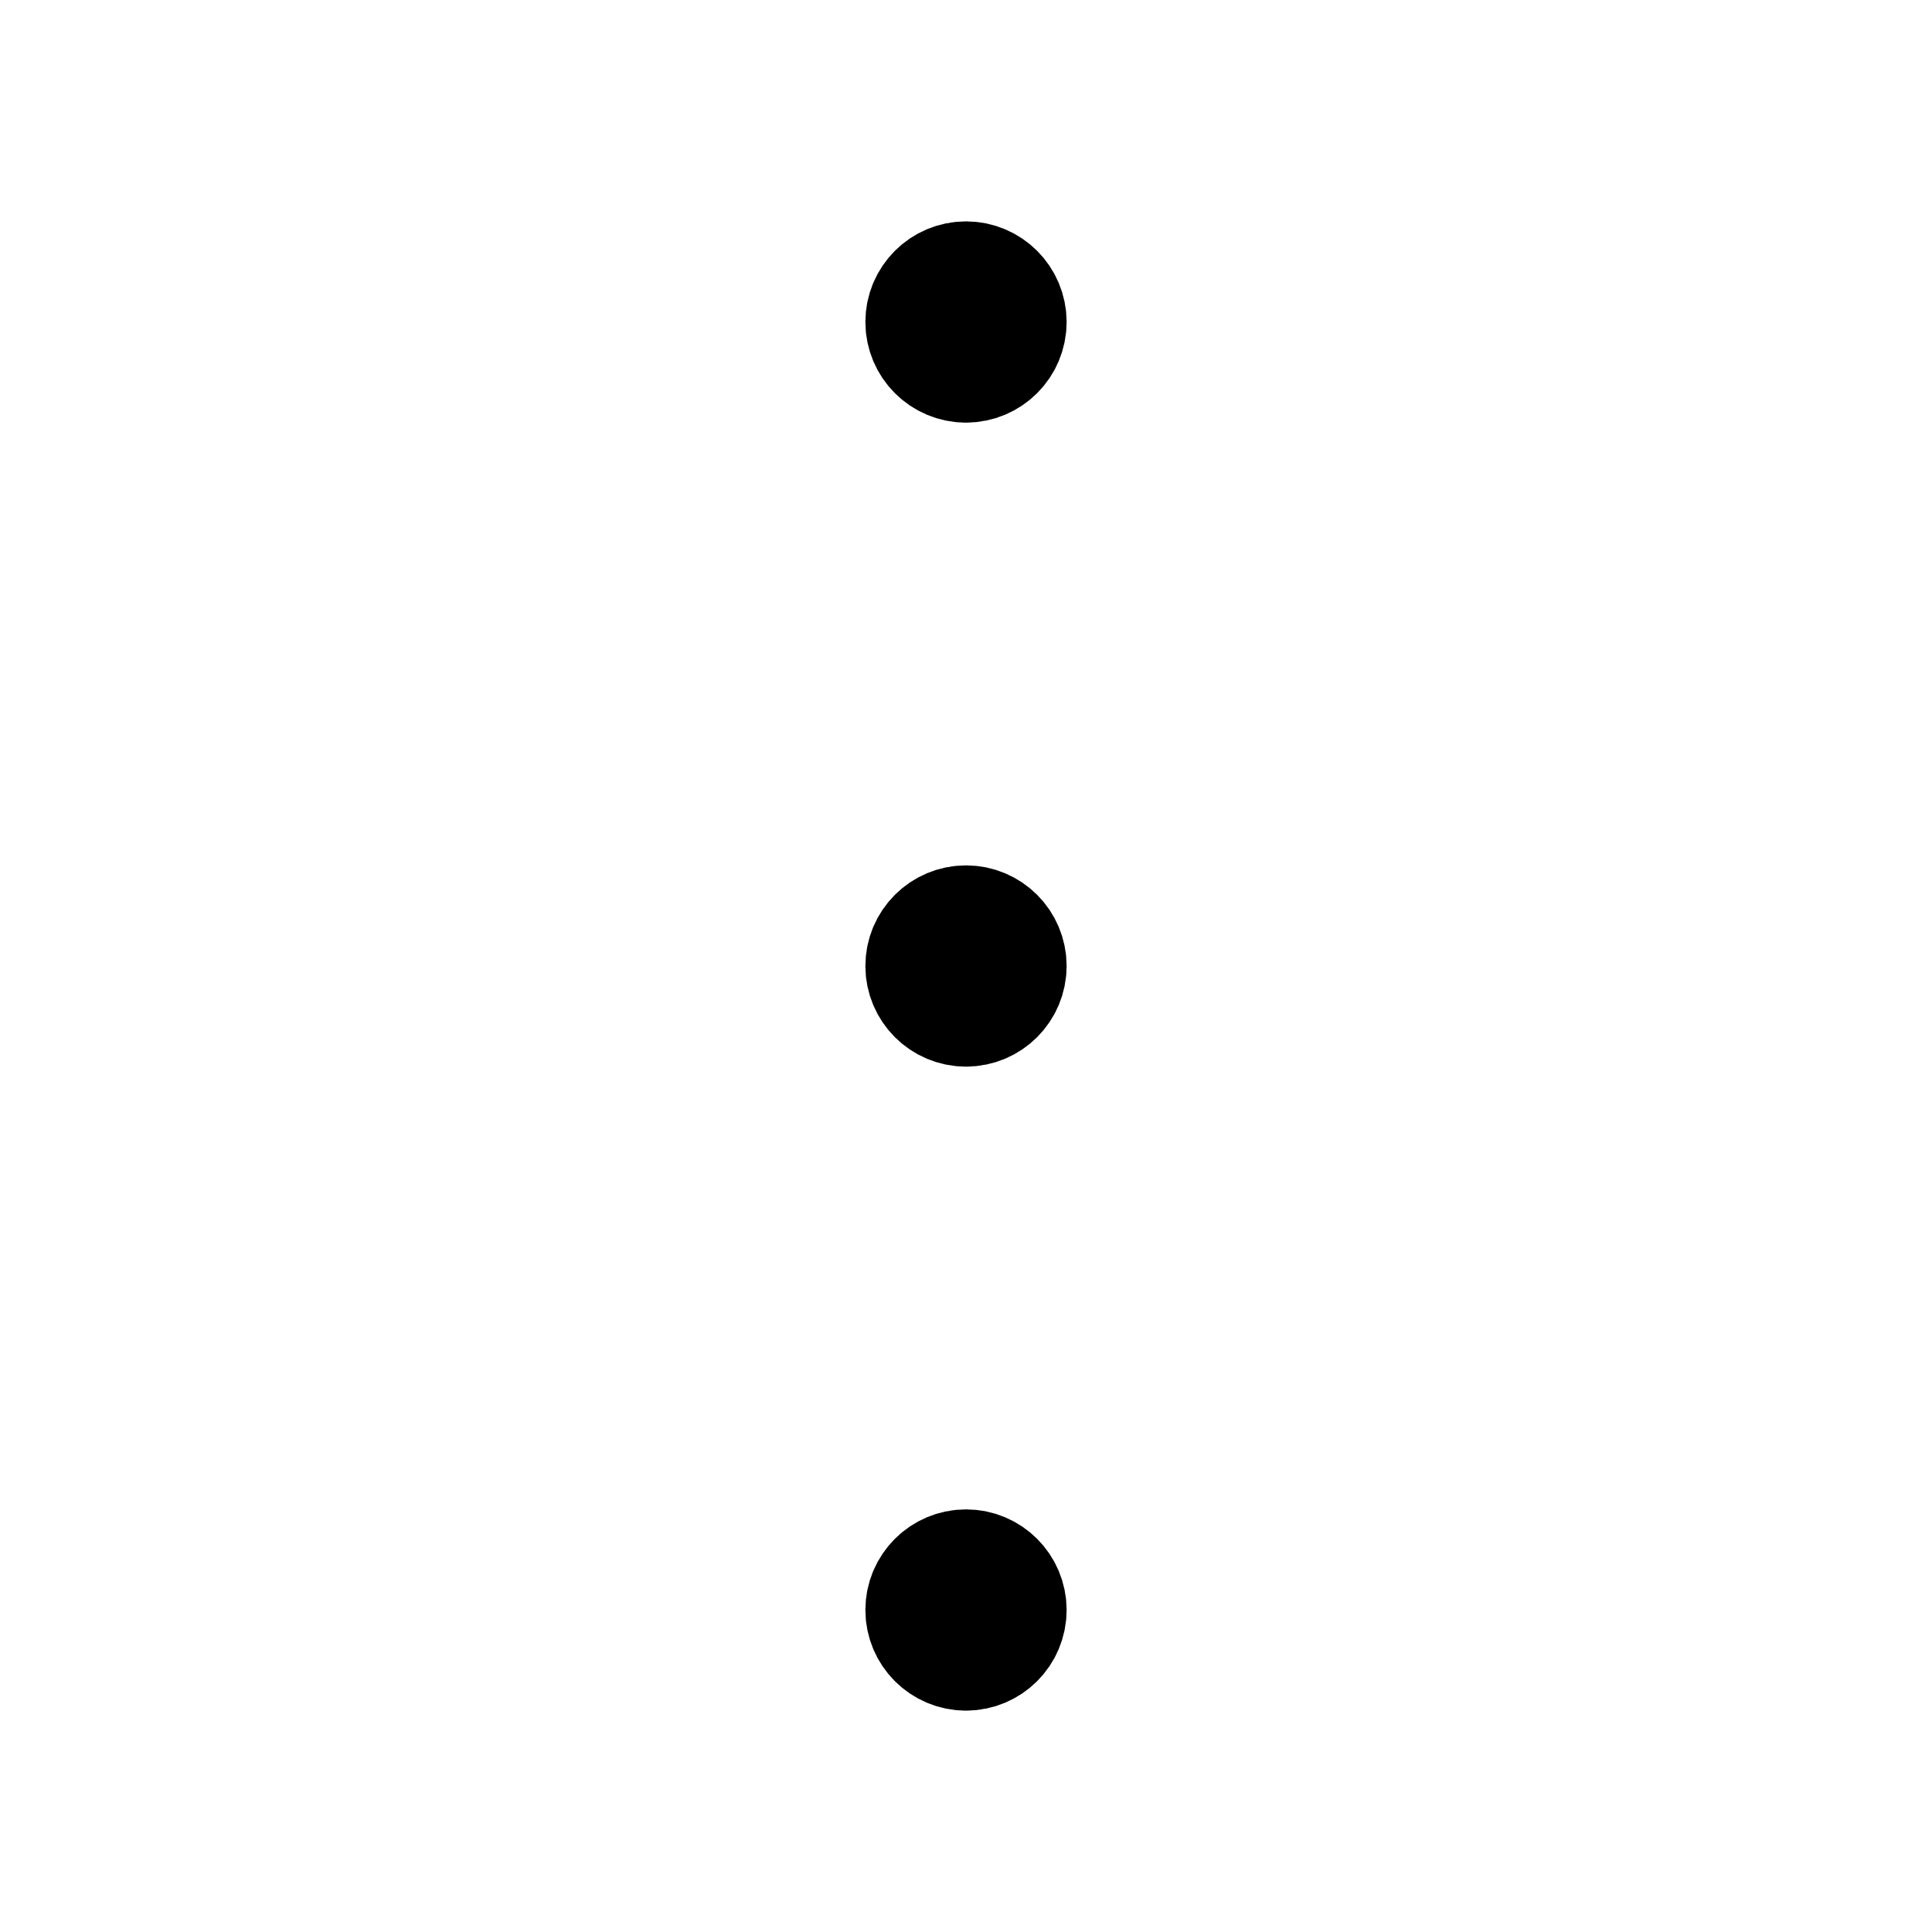
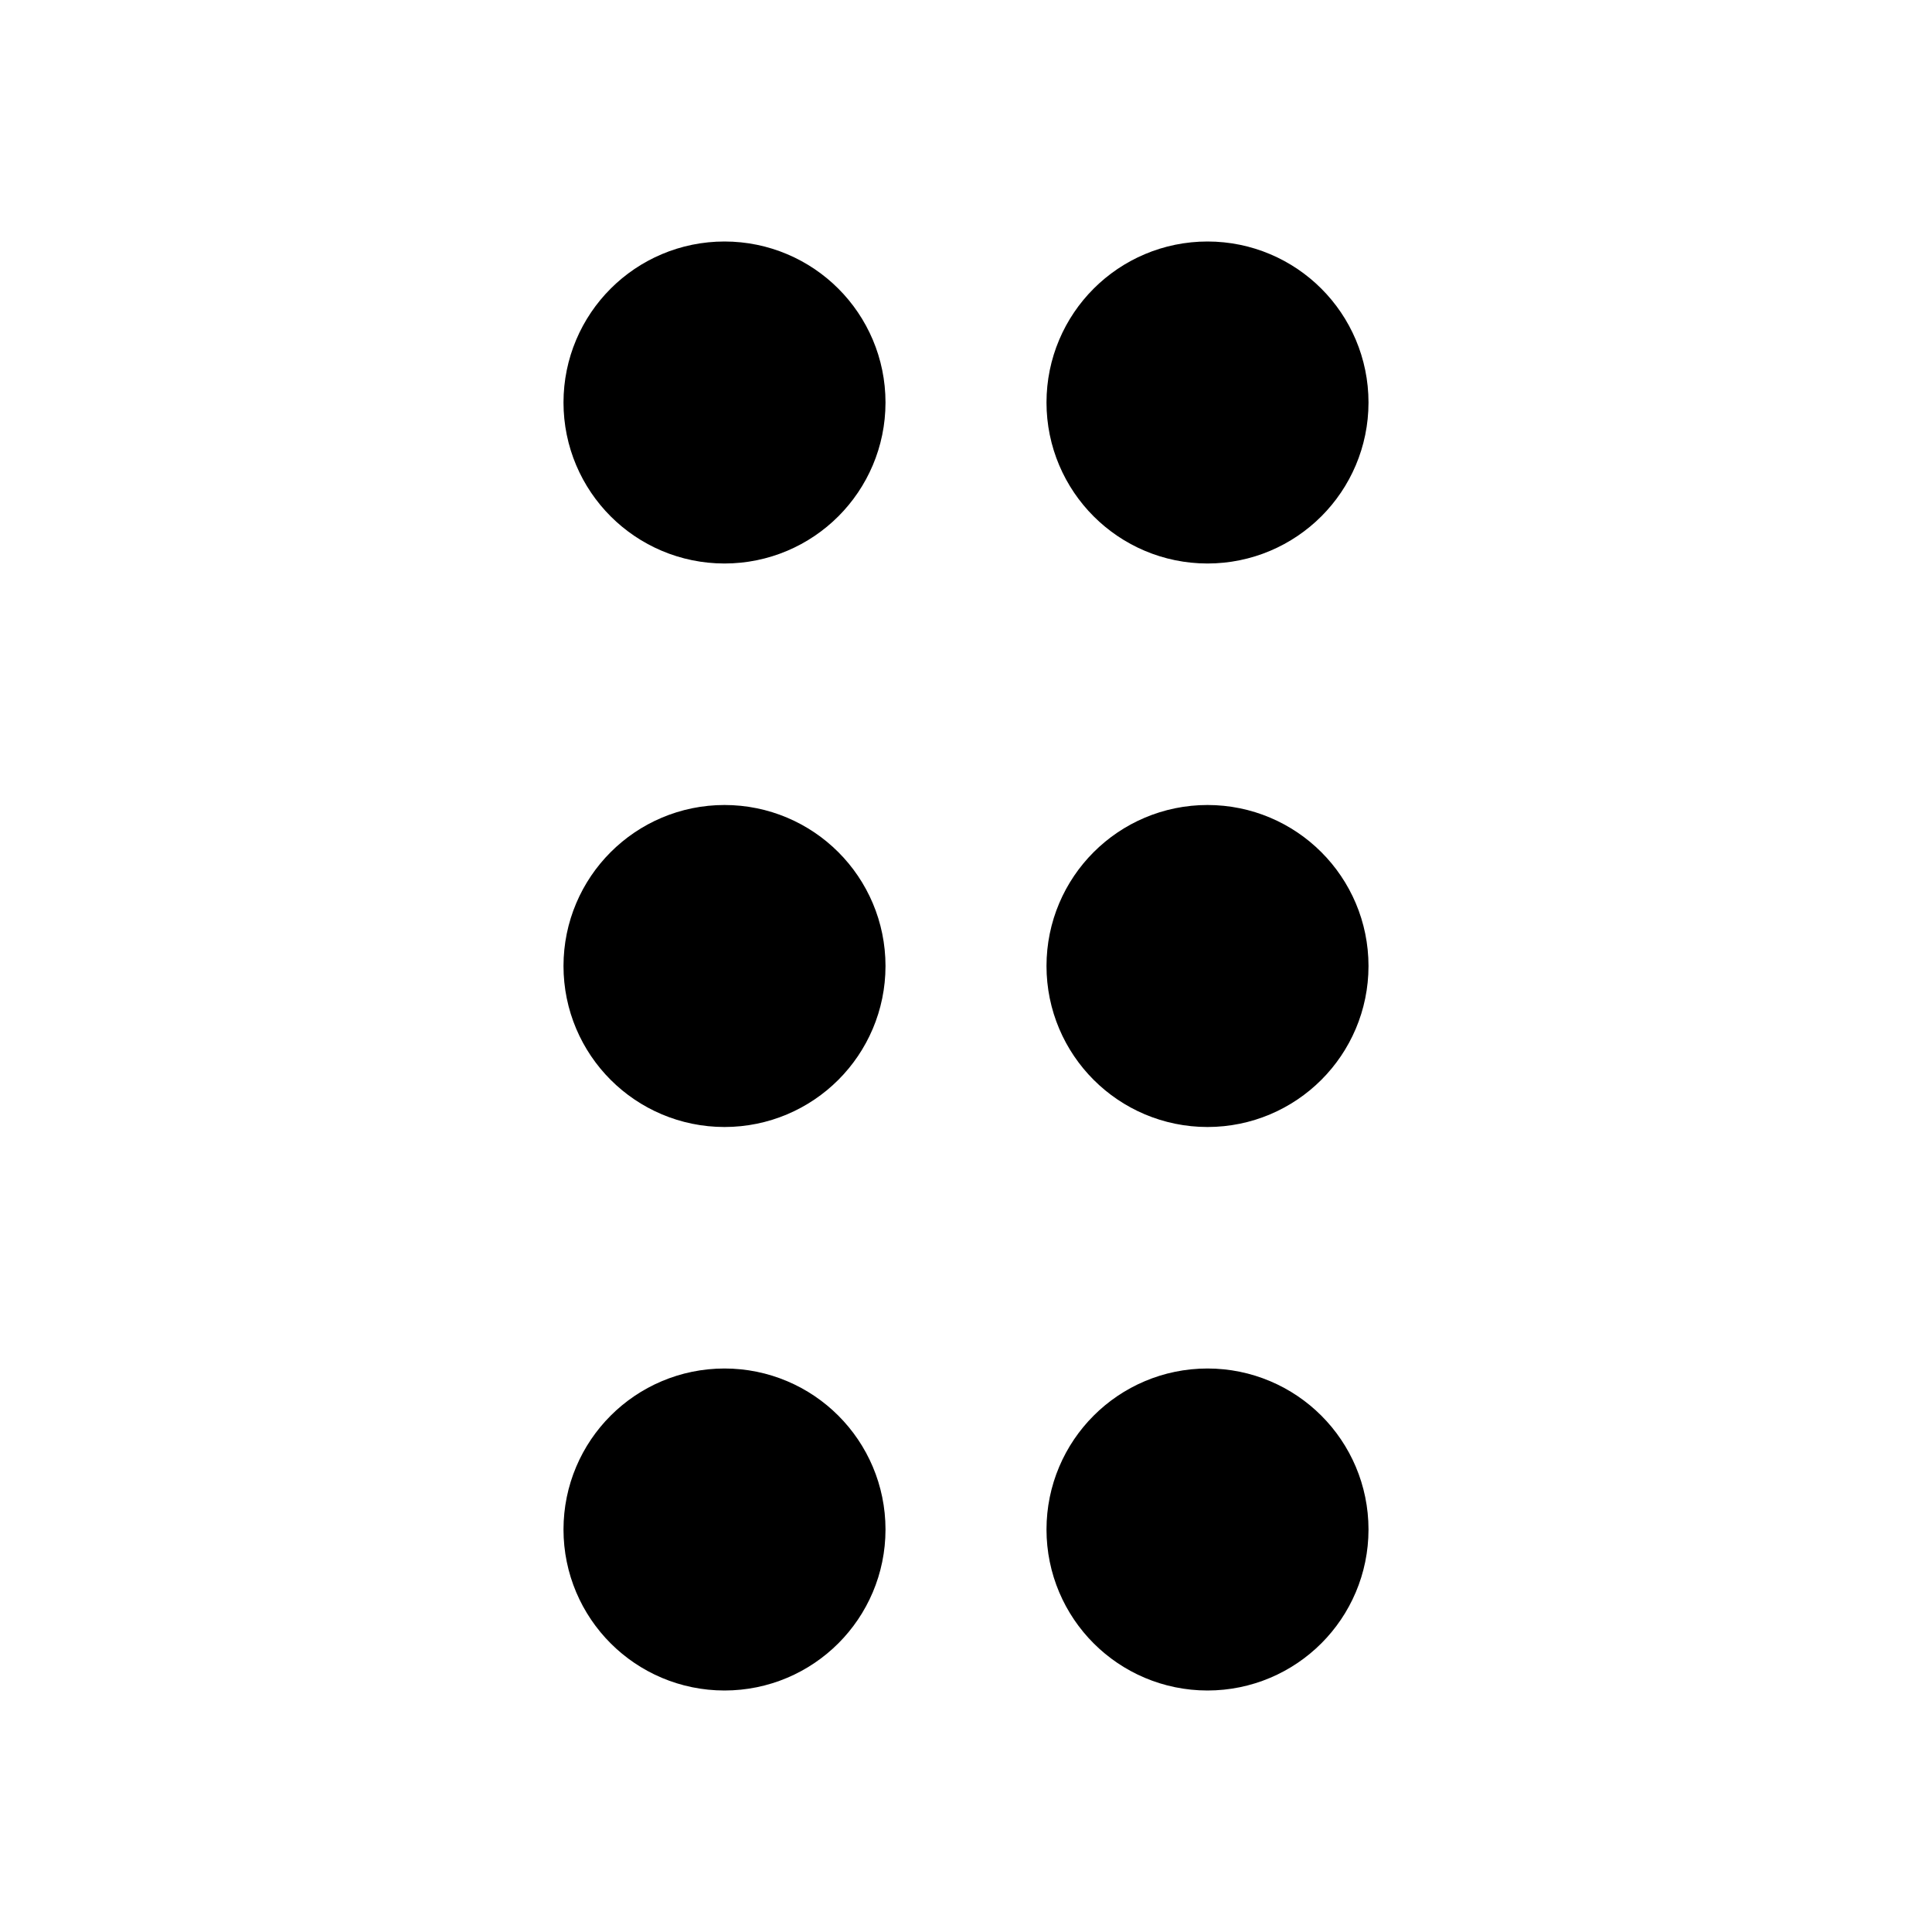
<svg xmlns="http://www.w3.org/2000/svg" viewBox="0 0 24 24">
-   <path fill="currentColor" stroke="currentColor" stroke-linecap="round" stroke-linejoin="round" stroke-width="1.5" d="M12 12.5a.5.5 0 1 0 0-1a.5.5 0 0 0 0 1m0 8a.5.5 0 1 0 0-1a.5.5 0 0 0 0 1m0-16a.5.5 0 1 0 0-1a.5.5 0 0 0 0 1" />
+   <path fill="none" stroke="currentColor" stroke-linecap="round" stroke-linejoin="round" stroke-width="2" d="M8 5a1 1 0 1 0 2 0a1 1 0 1 0-2 0m0 7a1 1 0 1 0 2 0a1 1 0 1 0-2 0m0 7a1 1 0 1 0 2 0a1 1 0 1 0-2 0m6-14a1 1 0 1 0 2 0a1 1 0 1 0-2 0m0 7a1 1 0 1 0 2 0a1 1 0 1 0-2 0m0 7a1 1 0 1 0 2 0a1 1 0 1 0-2 0" />
</svg>
